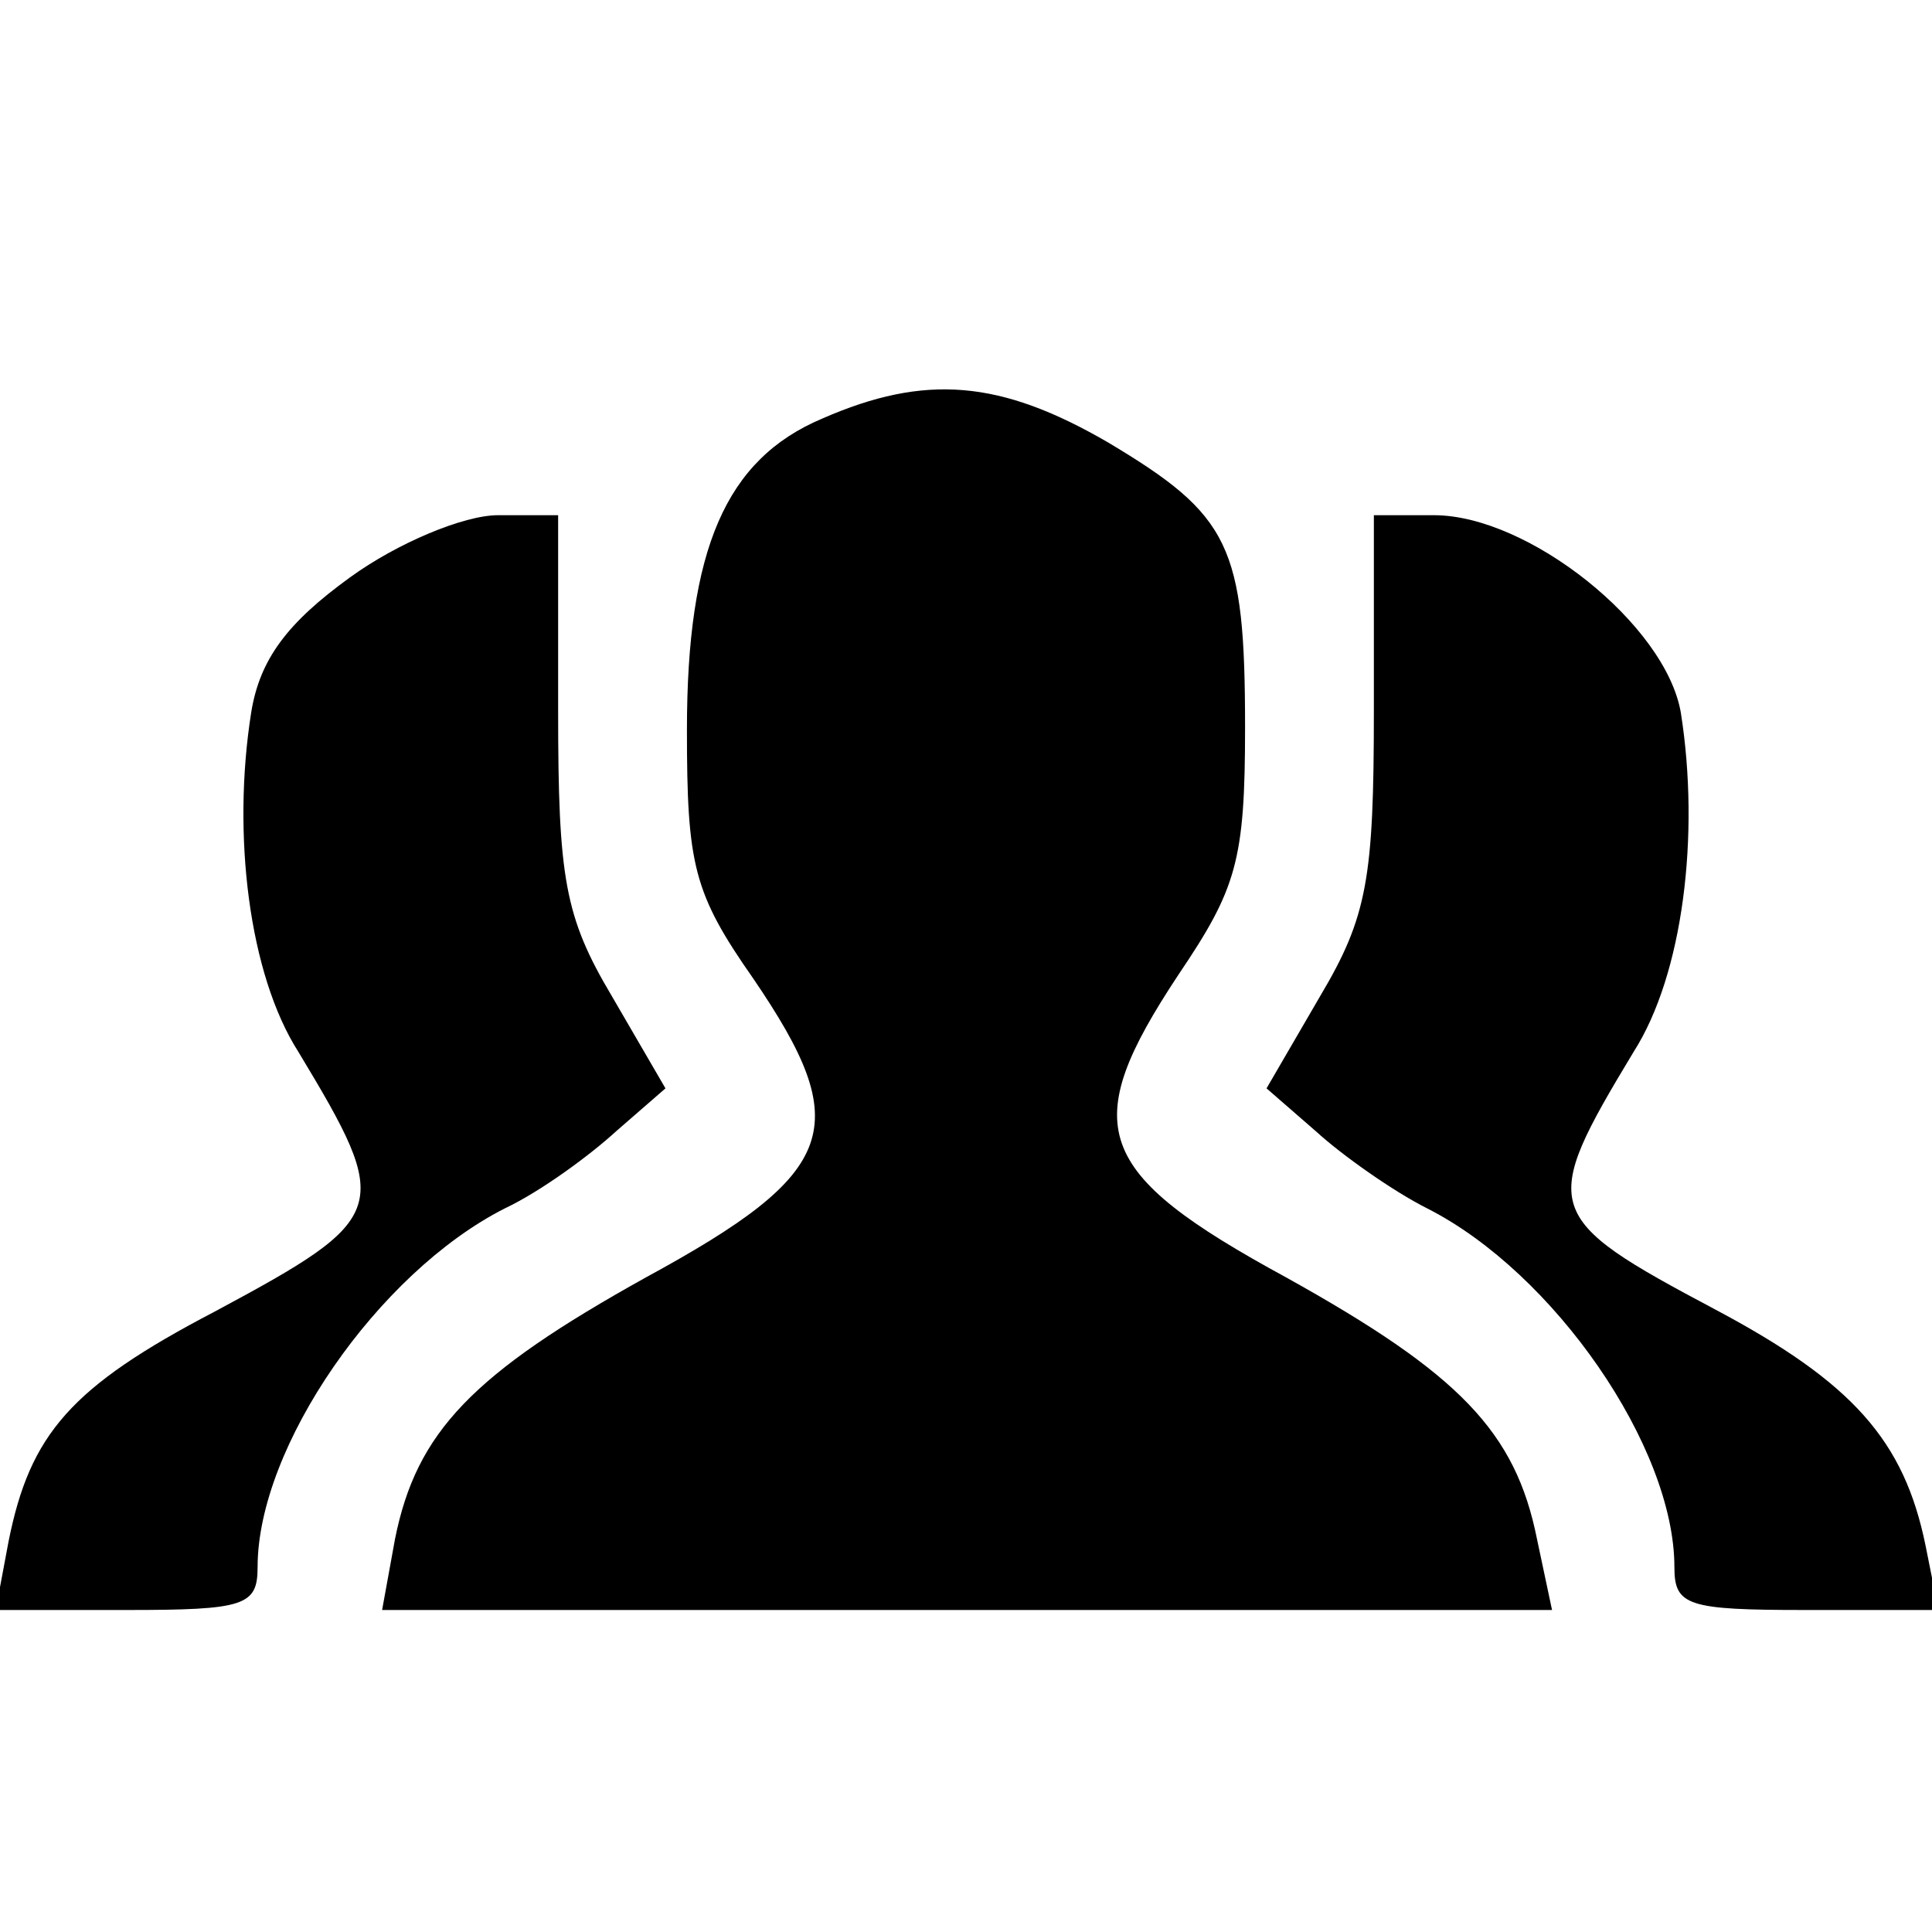
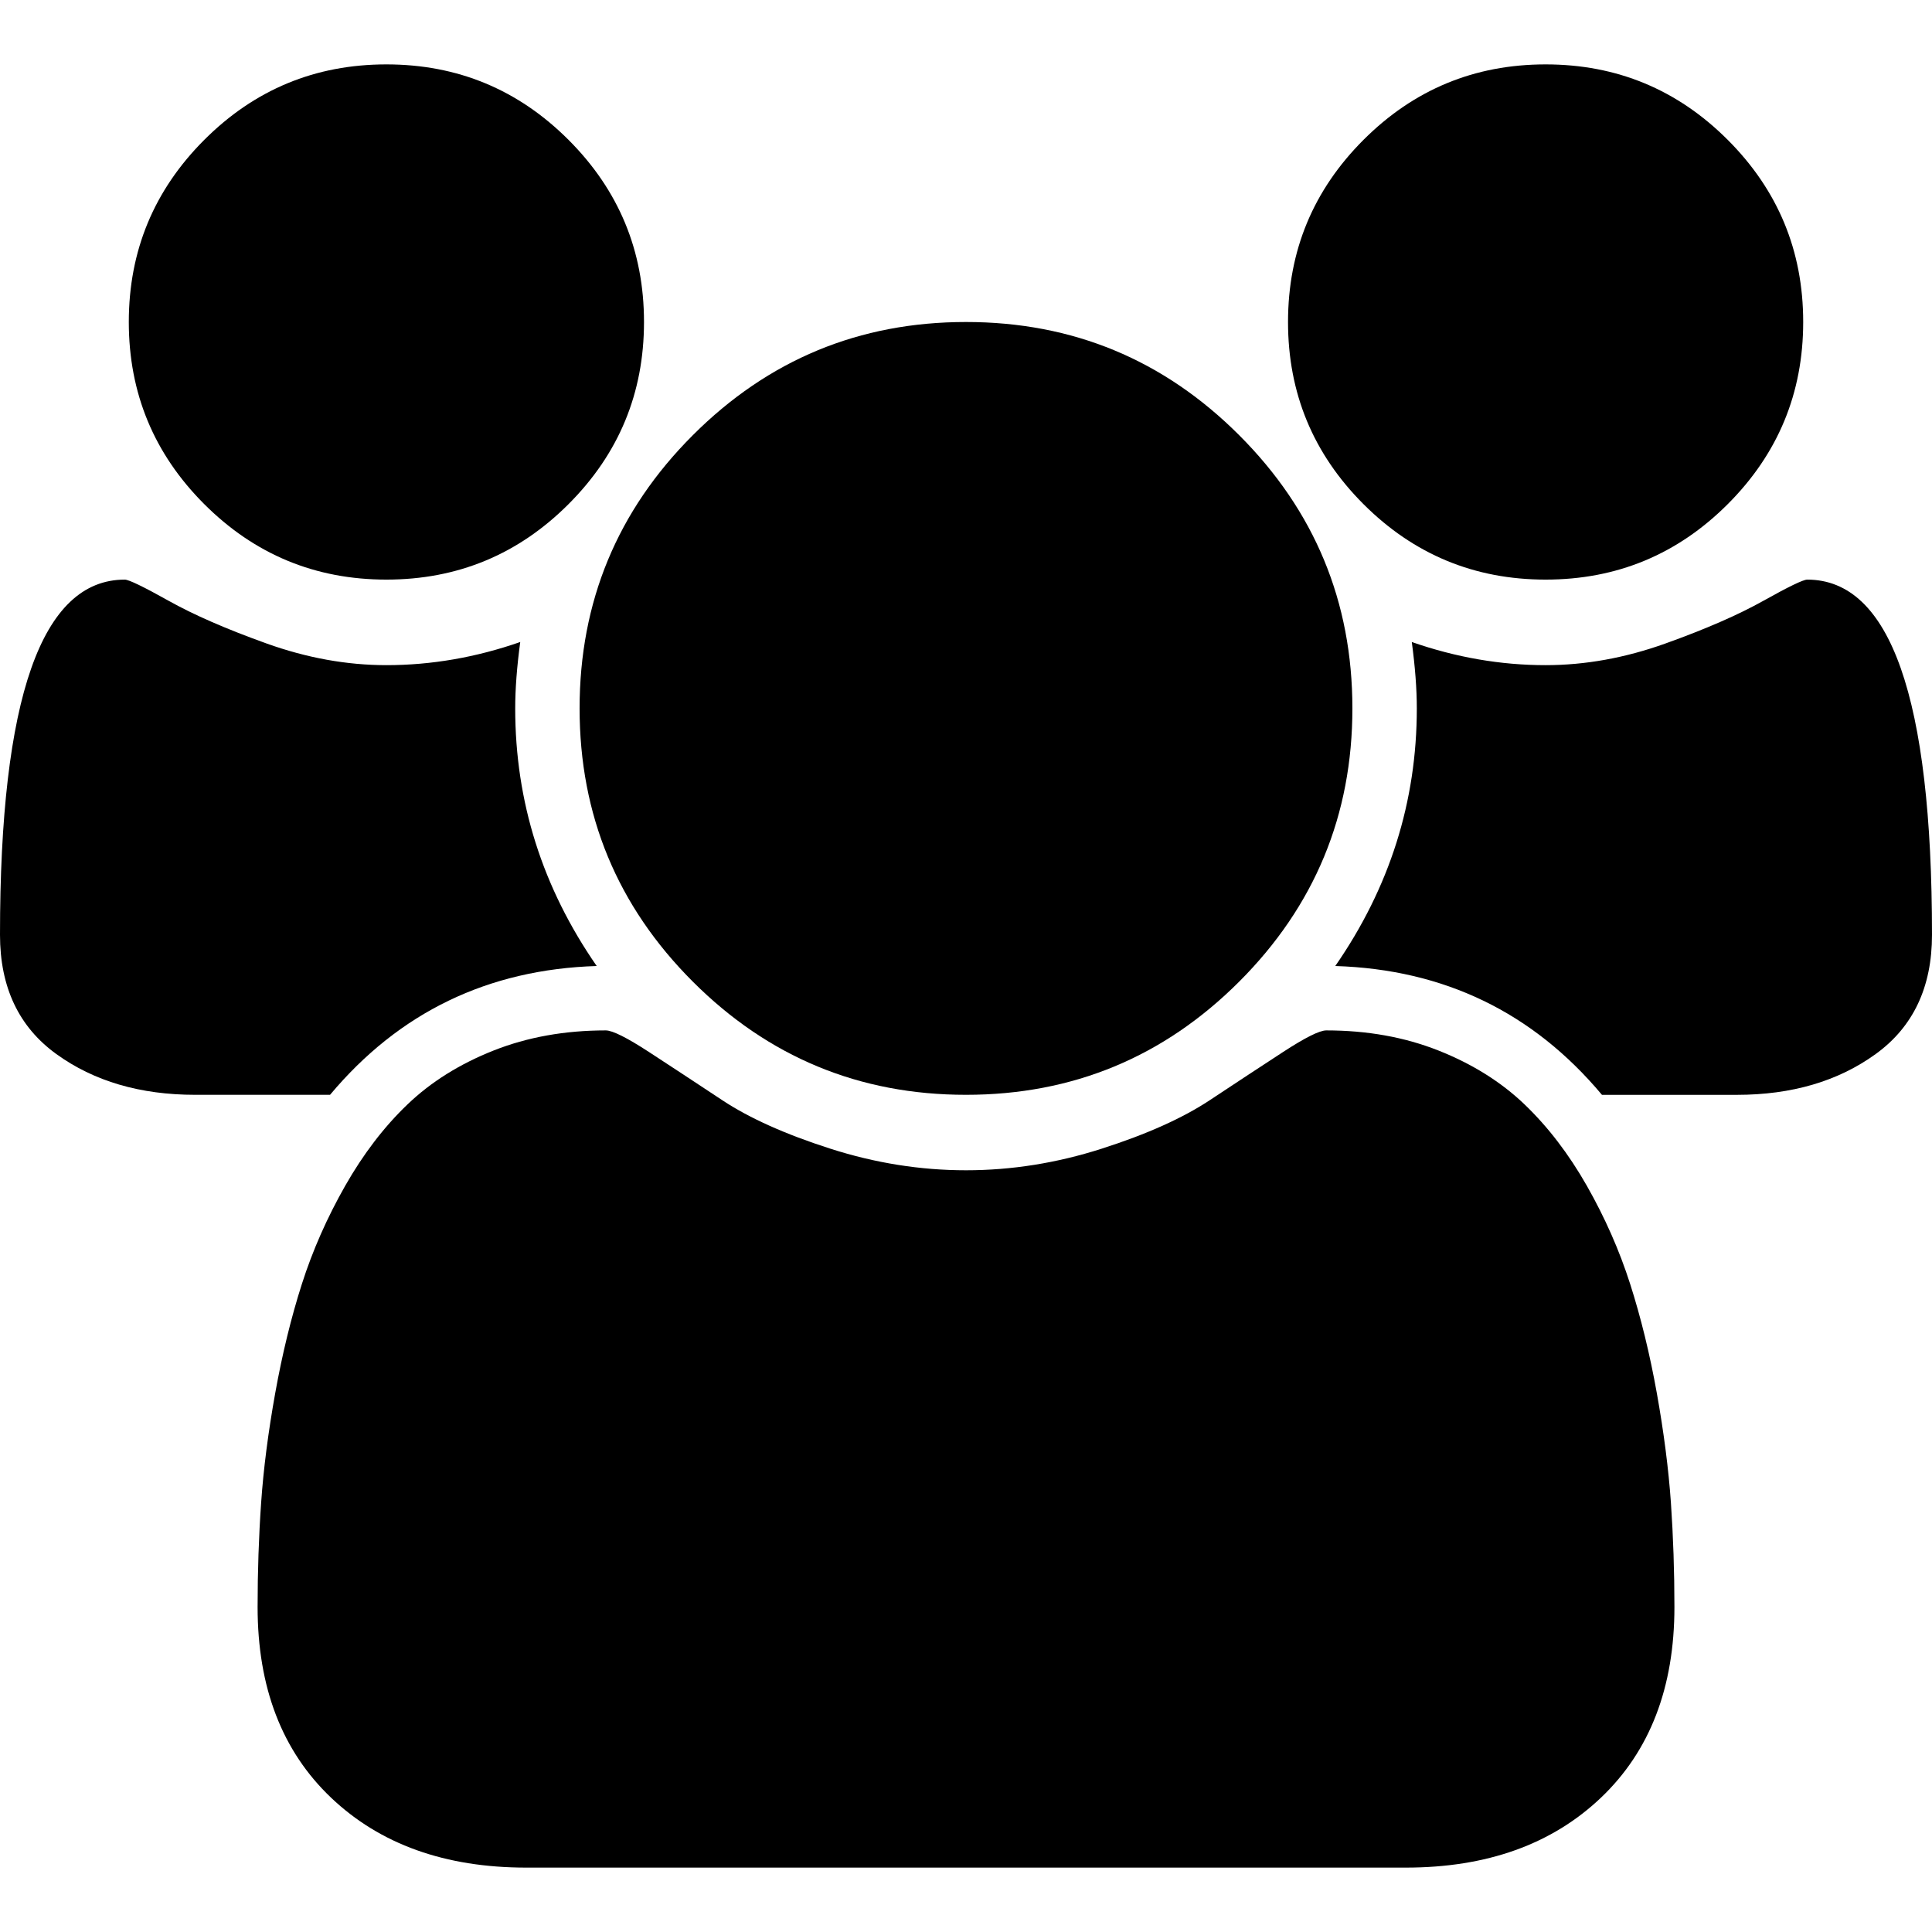
- <svg xmlns="http://www.w3.org/2000/svg" version="1.0" width="90pt" height="90pt" viewBox="0 0 90 90" preserveAspectRatio="xMidYMid meet">
-   <g transform="translate(0,90) scale(0.1,-0.1)" fill="#000000" stroke="none">
-     <path d="M383 705 c-45 -19 -63 -61 -63 -145 0 -63 3 -76 31 -116 47 -69 40 -90 -50 -139 -81 -45 -107 -72 -117 -122 l-6 -33 272 0 273 0 -7 33 c-10 50 -36 77 -117 122 -90 49 -97 70 -50 141 27 40 31 53 31 115 0 85 -7 99 -64 133 -50 29 -85 32 -133 11z" />
-     <path d="M163 631 c-29 -21 -42 -38 -46 -63 -9 -57 -1 -122 22 -158 44 -73 43 -77 -39 -121 -67 -35 -86 -57 -96 -107 l-6 -32 61 0 c55 0 61 2 61 20 0 56 56 137 115 167 17 8 40 25 52 36 l23 20 -25 43 c-22 37 -25 55 -25 133 l0 91 -28 0 c-16 0 -47 -13 -69 -29z" />
-     <path d="M640 569 c0 -78 -3 -96 -25 -133 l-25 -43 23 -20 c12 -11 36 -28 52 -36 59 -30 115 -111 115 -167 0 -18 6 -20 61 -20 l62 0 -6 30 c-10 49 -34 76 -98 110 -81 43 -82 47 -38 120 23 36 31 101 22 158 -7 41 -71 92 -115 92 l-28 0 0 -91z" />
+ <svg xmlns="http://www.w3.org/2000/svg" version="1.1" id="Capa_1" x="0px" y="0px" width="548.169px" height="548.169px" viewBox="0 0 548.169 548.169" style="enable-background:new 0 0 548.169 548.169;" xml:space="preserve">
+   <g>
+     <g>
+       <path d="M109.634,164.452c20.179,0,37.402-7.135,51.674-21.411c14.277-14.275,21.416-31.503,21.416-51.678    c0-20.173-7.139-37.401-21.416-51.678c-14.272-14.275-31.496-21.414-51.674-21.414c-20.177,0-37.401,7.139-51.676,21.414    C43.684,53.962,36.545,71.186,36.545,91.363c0,20.179,7.139,37.403,21.413,51.678C72.233,157.313,89.457,164.452,109.634,164.452z    " />
+       <path d="M196.569,278.519c21.413,21.406,47.248,32.114,77.516,32.114c30.269,0,56.103-10.708,77.515-32.114    c21.409-21.42,32.117-47.258,32.117-77.52c0-30.264-10.708-56.101-32.117-77.515c-21.412-21.414-47.246-32.121-77.515-32.121    c-30.268,0-56.105,10.709-77.516,32.121c-21.411,21.411-32.12,47.248-32.12,77.515S175.158,257.102,196.569,278.519z" />
+       <path d="M438.543,164.452c20.17,0,37.397-7.135,51.671-21.411c14.274-14.275,21.409-31.503,21.409-51.678    c0-20.173-7.135-37.401-21.409-51.678c-14.273-14.275-31.501-21.414-51.671-21.414c-20.184,0-37.407,7.139-51.682,21.414    c-14.271,14.277-21.409,31.501-21.409,51.678c0,20.179,7.139,37.403,21.409,51.678    C401.136,157.313,418.359,164.452,438.543,164.452z" />
+       <path d="M512.763,164.456c-1.136,0-5.276,1.999-12.415,5.996c-7.132,3.999-16.416,8.044-27.833,12.137    c-11.416,4.089-22.747,6.136-33.972,6.136c-12.758,0-25.406-2.187-37.973-6.567c0.945,7.039,1.424,13.322,1.424,18.842    c0,26.457-7.71,50.819-23.134,73.089c30.841,0.955,56.056,13.134,75.668,36.552h38.256c15.605,0,28.739-3.863,39.396-11.57    c10.657-7.703,15.989-18.986,15.989-33.83C548.172,198.047,536.376,164.452,512.763,164.456z" />
+       <path d="M470.096,395.284c-1.999-11.136-4.524-21.464-7.57-30.978c-3.046-9.521-7.139-18.794-12.271-27.836    c-5.141-9.034-11.044-16.748-17.706-23.127c-6.667-6.379-14.805-11.464-24.414-15.276c-9.609-3.806-20.225-5.708-31.833-5.708    c-1.906,0-5.996,2.047-12.278,6.14c-6.283,4.089-13.224,8.665-20.841,13.702c-7.615,5.037-17.789,9.609-30.55,13.702    c-12.762,4.093-25.608,6.14-38.544,6.14c-12.941,0-25.791-2.047-38.544-6.14c-12.756-4.093-22.936-8.665-30.55-13.702    c-7.616-5.037-14.561-9.613-20.841-13.702c-6.283-4.093-10.373-6.14-12.279-6.14c-11.609,0-22.22,1.902-31.833,5.708    c-9.613,3.812-17.749,8.897-24.41,15.276c-6.667,6.372-12.562,14.093-17.705,23.127c-5.137,9.042-9.229,18.315-12.275,27.836    c-3.045,9.514-5.564,19.842-7.566,30.978c-2,11.136-3.331,21.505-3.997,31.121c-0.667,9.613-0.999,19.466-0.999,29.554    c0,22.836,6.945,40.874,20.839,54.098c13.899,13.223,32.363,19.842,55.389,19.842h249.535c23.028,0,41.49-6.619,55.392-19.842    c13.894-13.224,20.841-31.262,20.841-54.098c0-10.088-0.335-19.938-0.992-29.554C473.418,416.789,472.087,406.419,470.096,395.284    z" />
+       <path d="M169.303,274.088c-15.418-22.27-23.125-46.632-23.122-73.089c0-5.52,0.477-11.799,1.427-18.842    c-12.564,4.377-25.221,6.567-37.974,6.567c-11.23,0-22.552-2.046-33.974-6.136c-11.417-4.093-20.699-8.138-27.834-12.137    c-7.138-3.997-11.281-5.996-12.422-5.996C11.801,164.456,0,198.051,0,265.24c0,14.844,5.33,26.127,15.987,33.83    c10.66,7.707,23.794,11.563,39.397,11.563h38.26C113.251,287.222,138.467,275.042,169.303,274.088z" />
+     </g>
  </g>
+   <g>
+ </g>
+   <g>
+ </g>
+   <g>
+ </g>
+   <g>
+ </g>
+   <g>
+ </g>
+   <g>
+ </g>
+   <g>
+ </g>
+   <g>
+ </g>
+   <g>
+ </g>
+   <g>
+ </g>
+   <g>
+ </g>
+   <g>
+ </g>
+   <g>
+ </g>
+   <g>
+ </g>
+   <g>
+ </g>
</svg>
